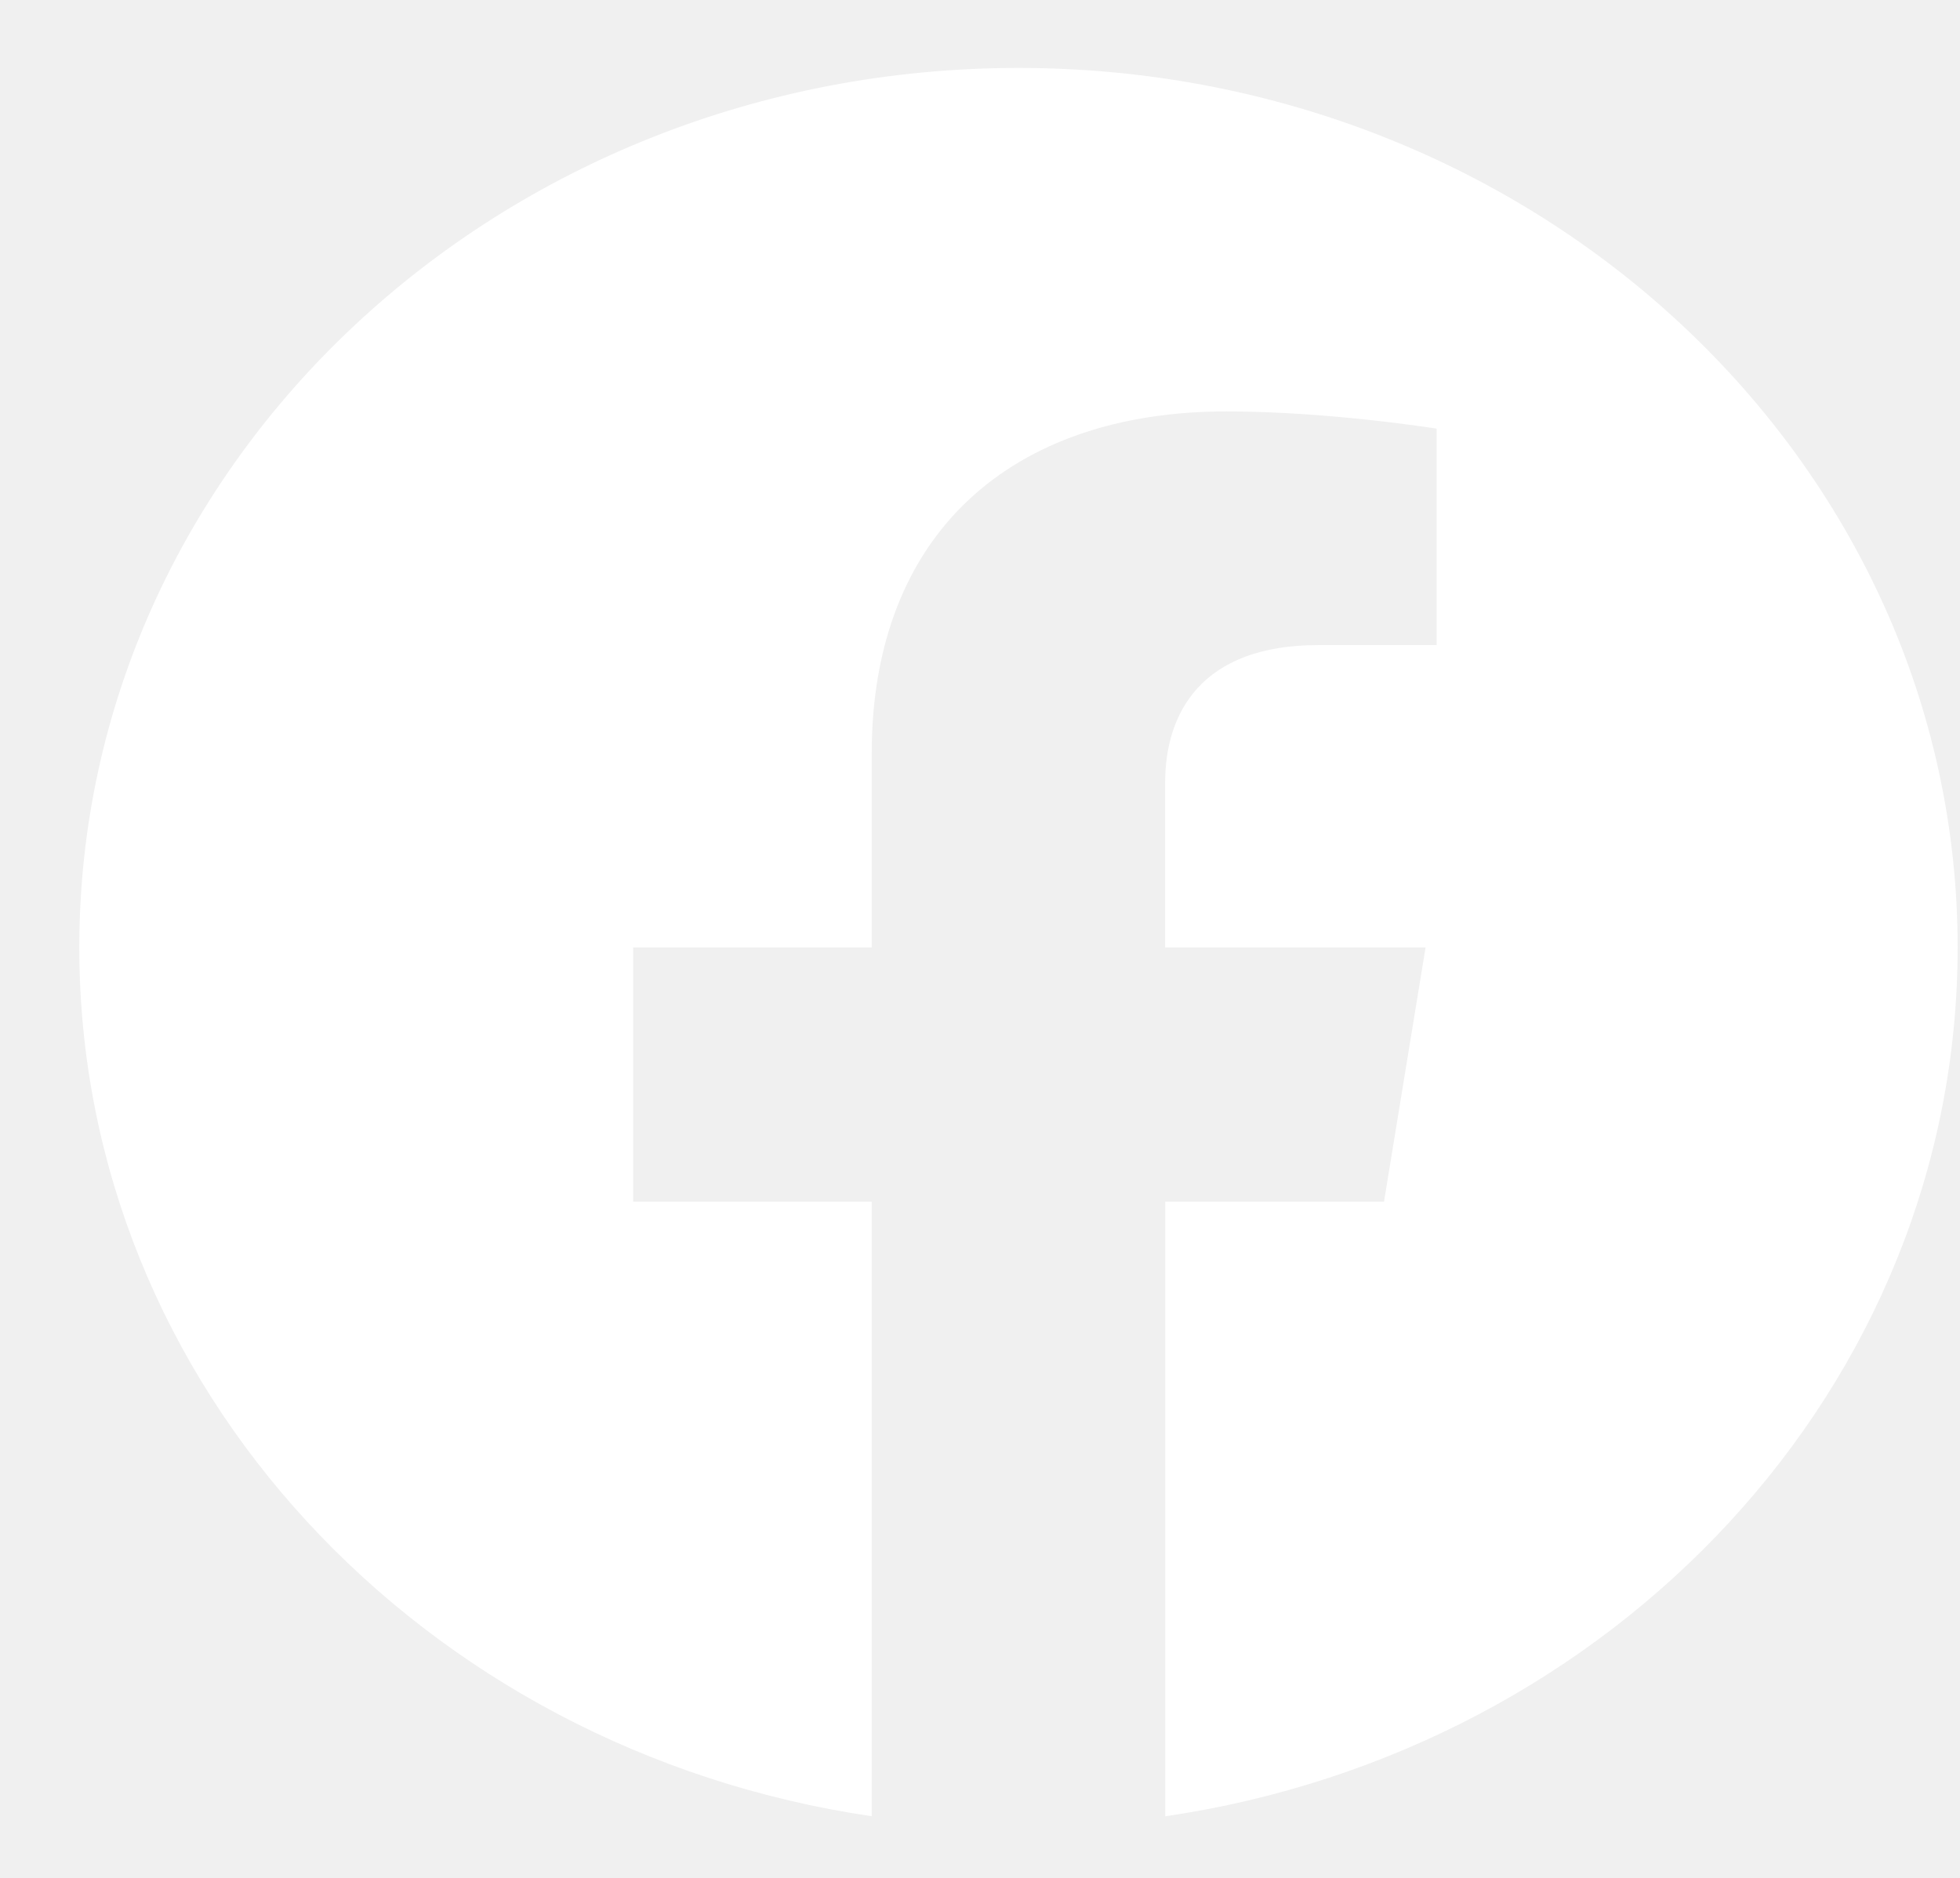
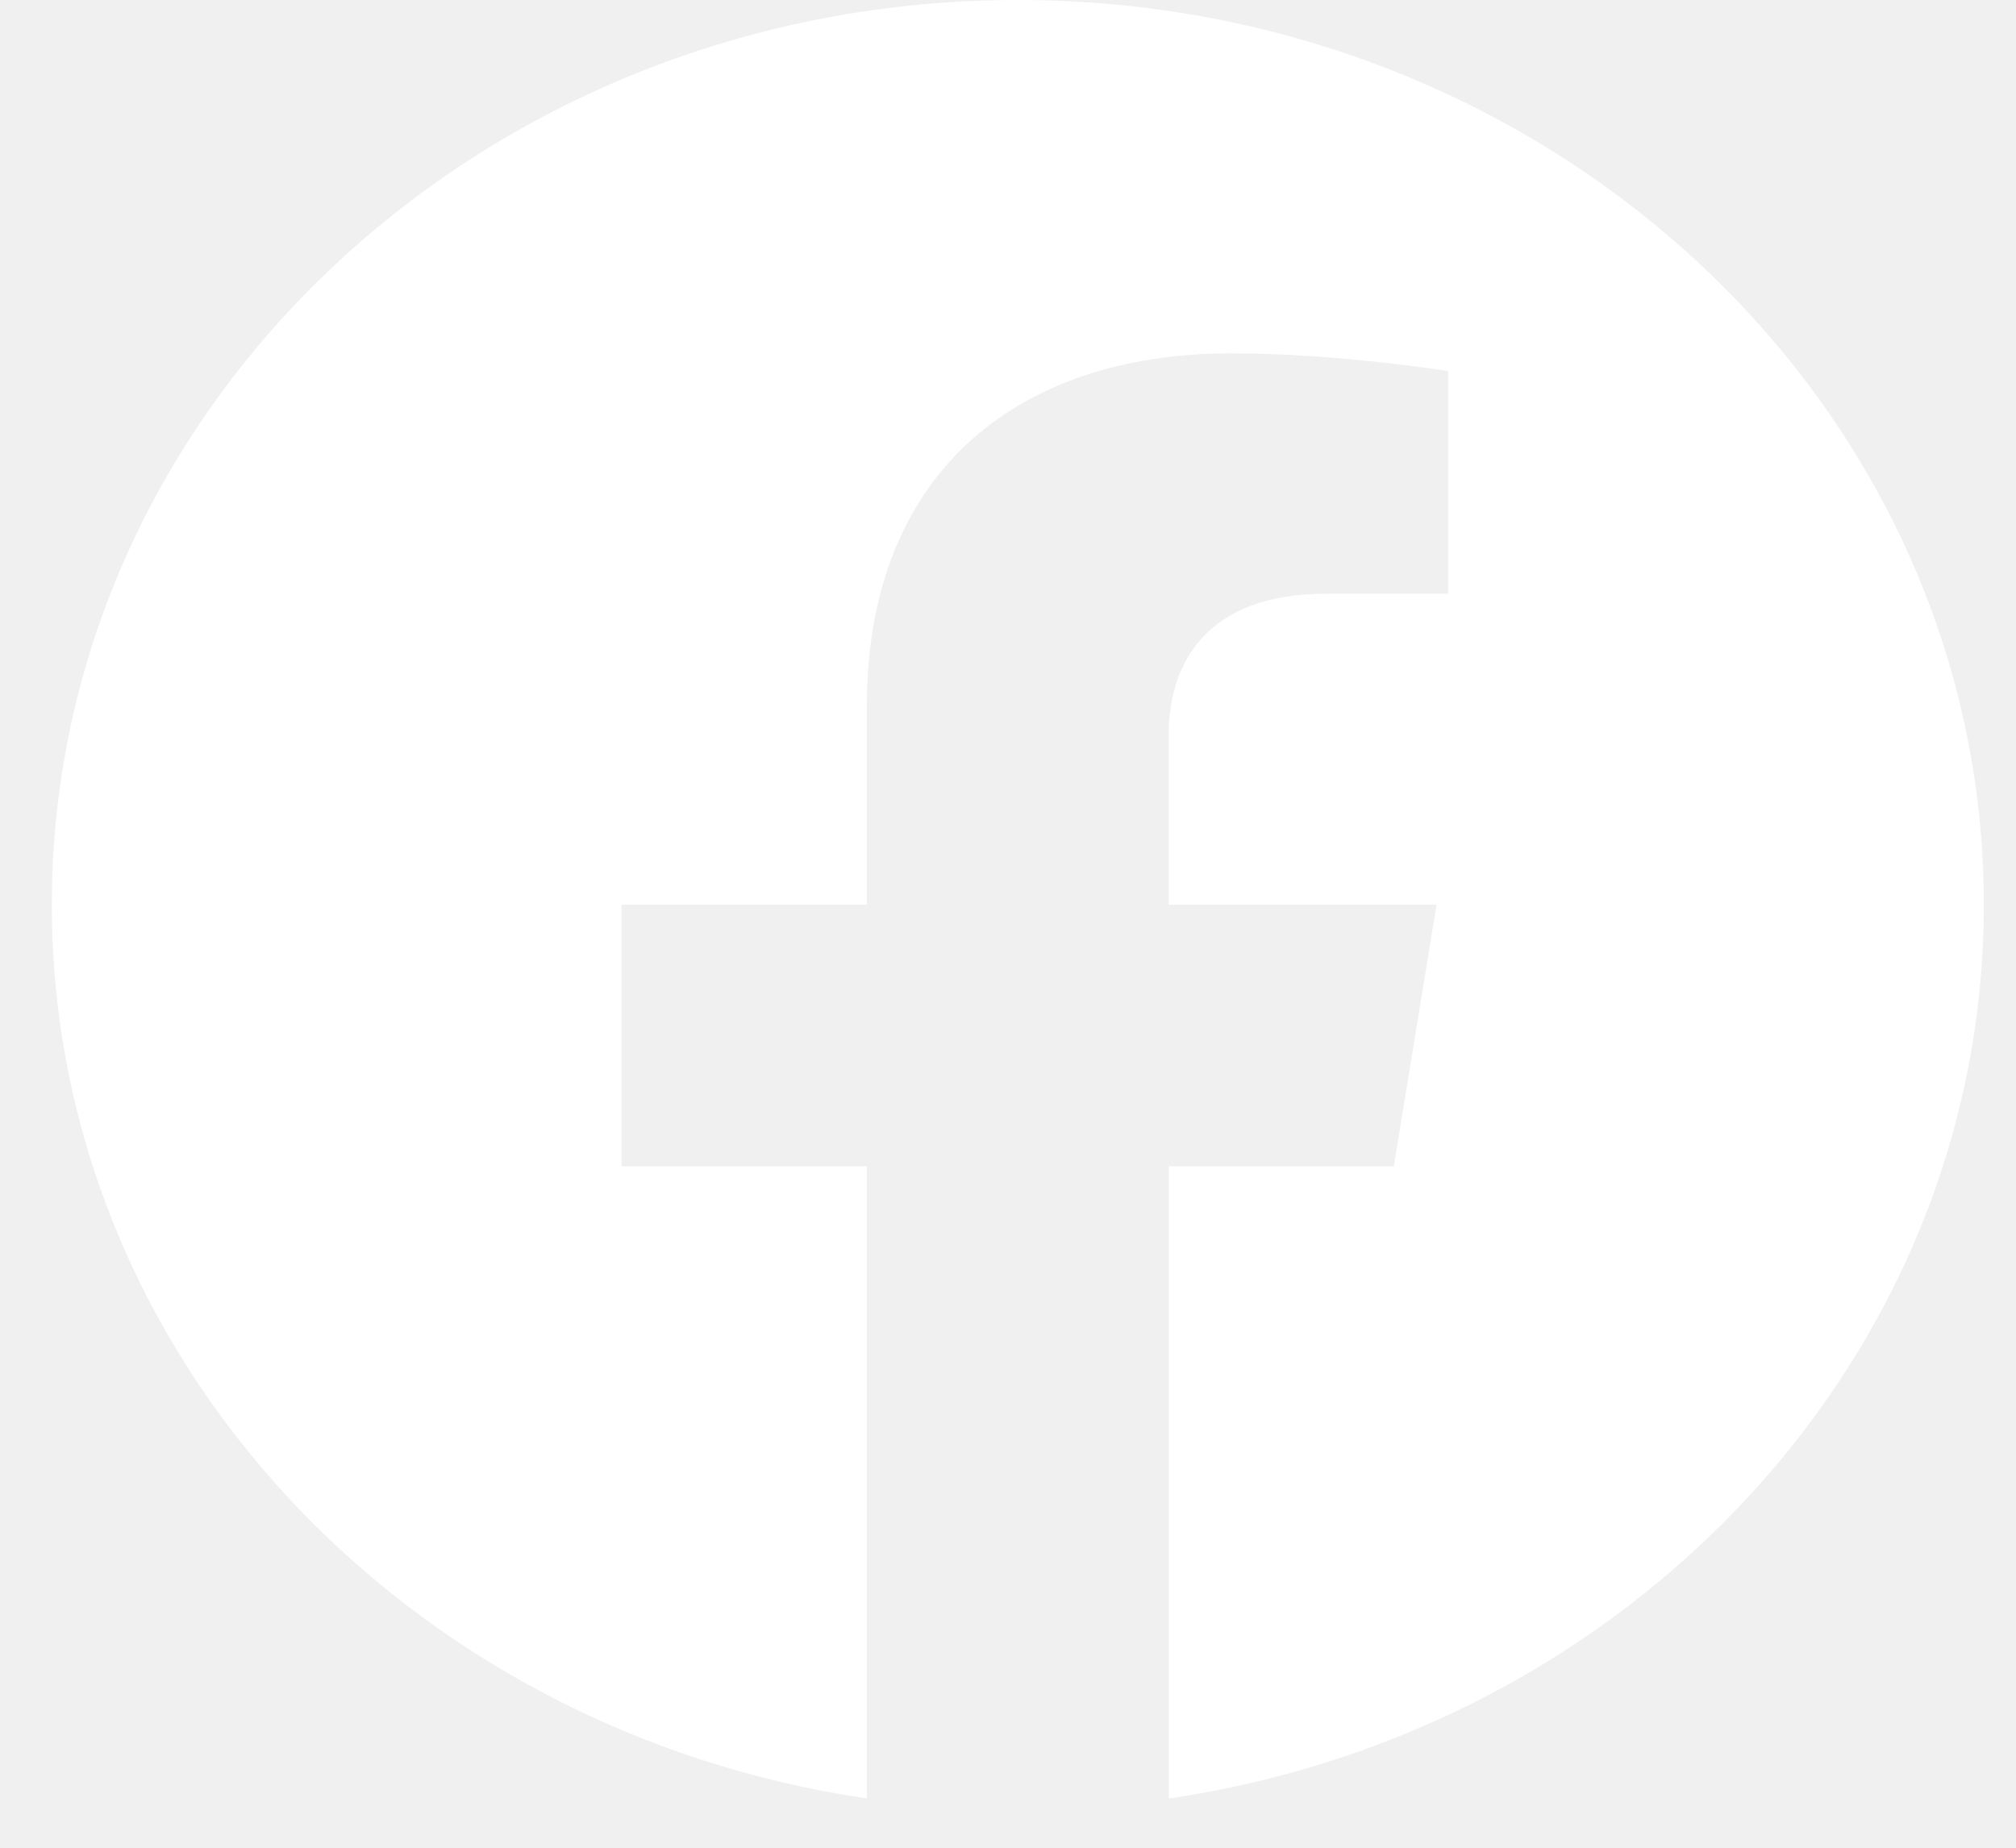
- <svg xmlns="http://www.w3.org/2000/svg" width="24" height="23" viewBox="0 0 24 23" fill="none">
-   <path fill-rule="evenodd" clip-rule="evenodd" d="M23.971 11.604C23.971 5.655 18.821 0.832 12.471 0.832C6.12 0.832 0.971 5.655 0.971 11.604C0.971 16.98 5.175 21.436 10.674 22.245V14.718H7.753V11.604H10.674V9.231C10.674 6.531 12.391 5.039 15.018 5.039C16.276 5.039 17.592 5.25 17.592 5.25V7.901H16.141C14.714 7.901 14.267 8.731 14.267 9.584V11.604H17.456L16.947 14.718H14.268V22.246C19.766 21.438 23.971 16.981 23.971 11.604Z" fill="white" />
+ <svg xmlns="http://www.w3.org/2000/svg" width="24" height="22" viewBox="0 0 24 22" fill="none">
+   <path fill-rule="evenodd" clip-rule="evenodd" d="M23.617 10.772C23.617 4.823 18.468 0 12.117 0C5.766 0 0.617 4.823 0.617 10.772C0.617 16.148 4.822 20.604 10.32 21.413V13.886H7.399V10.772H10.32V8.399C10.32 5.699 12.037 4.207 14.664 4.207C15.922 4.207 17.239 4.418 17.239 4.418V7.069H15.788C14.36 7.069 13.913 7.899 13.913 8.752V10.772H17.102L16.593 13.886H13.914V21.414C19.412 20.606 23.617 16.149 23.617 10.772Z" fill="white" />
</svg>
